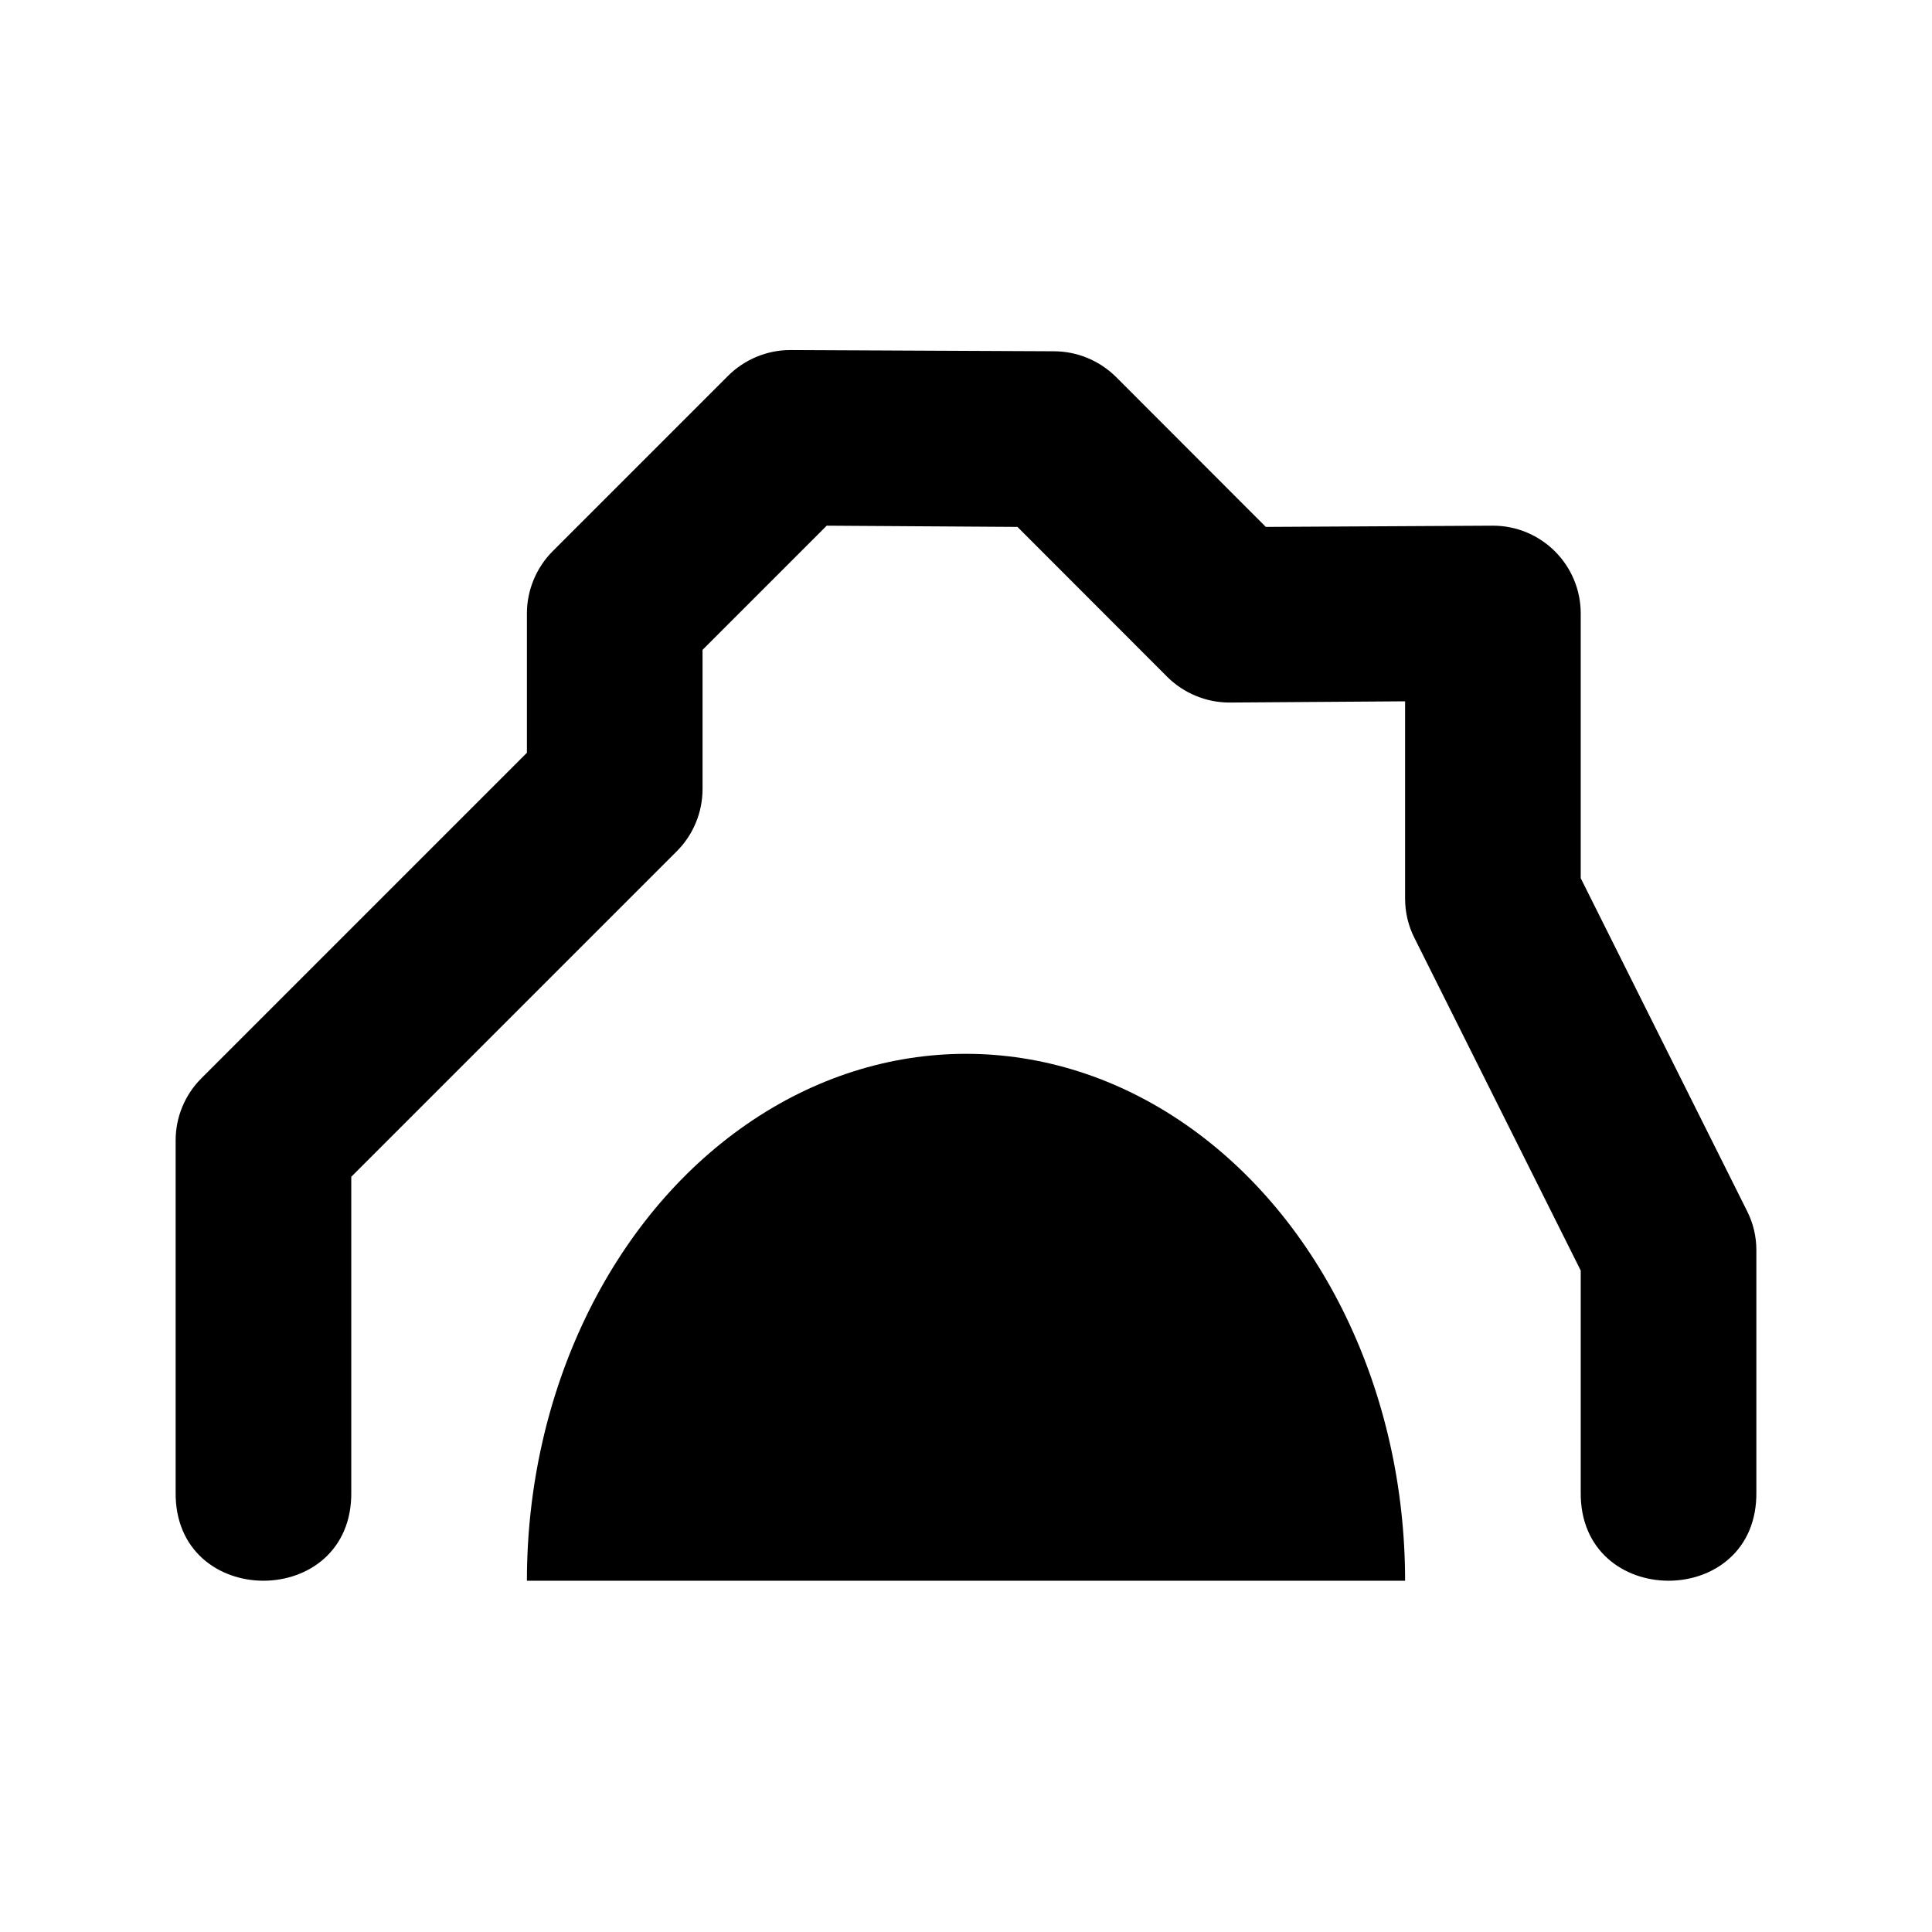
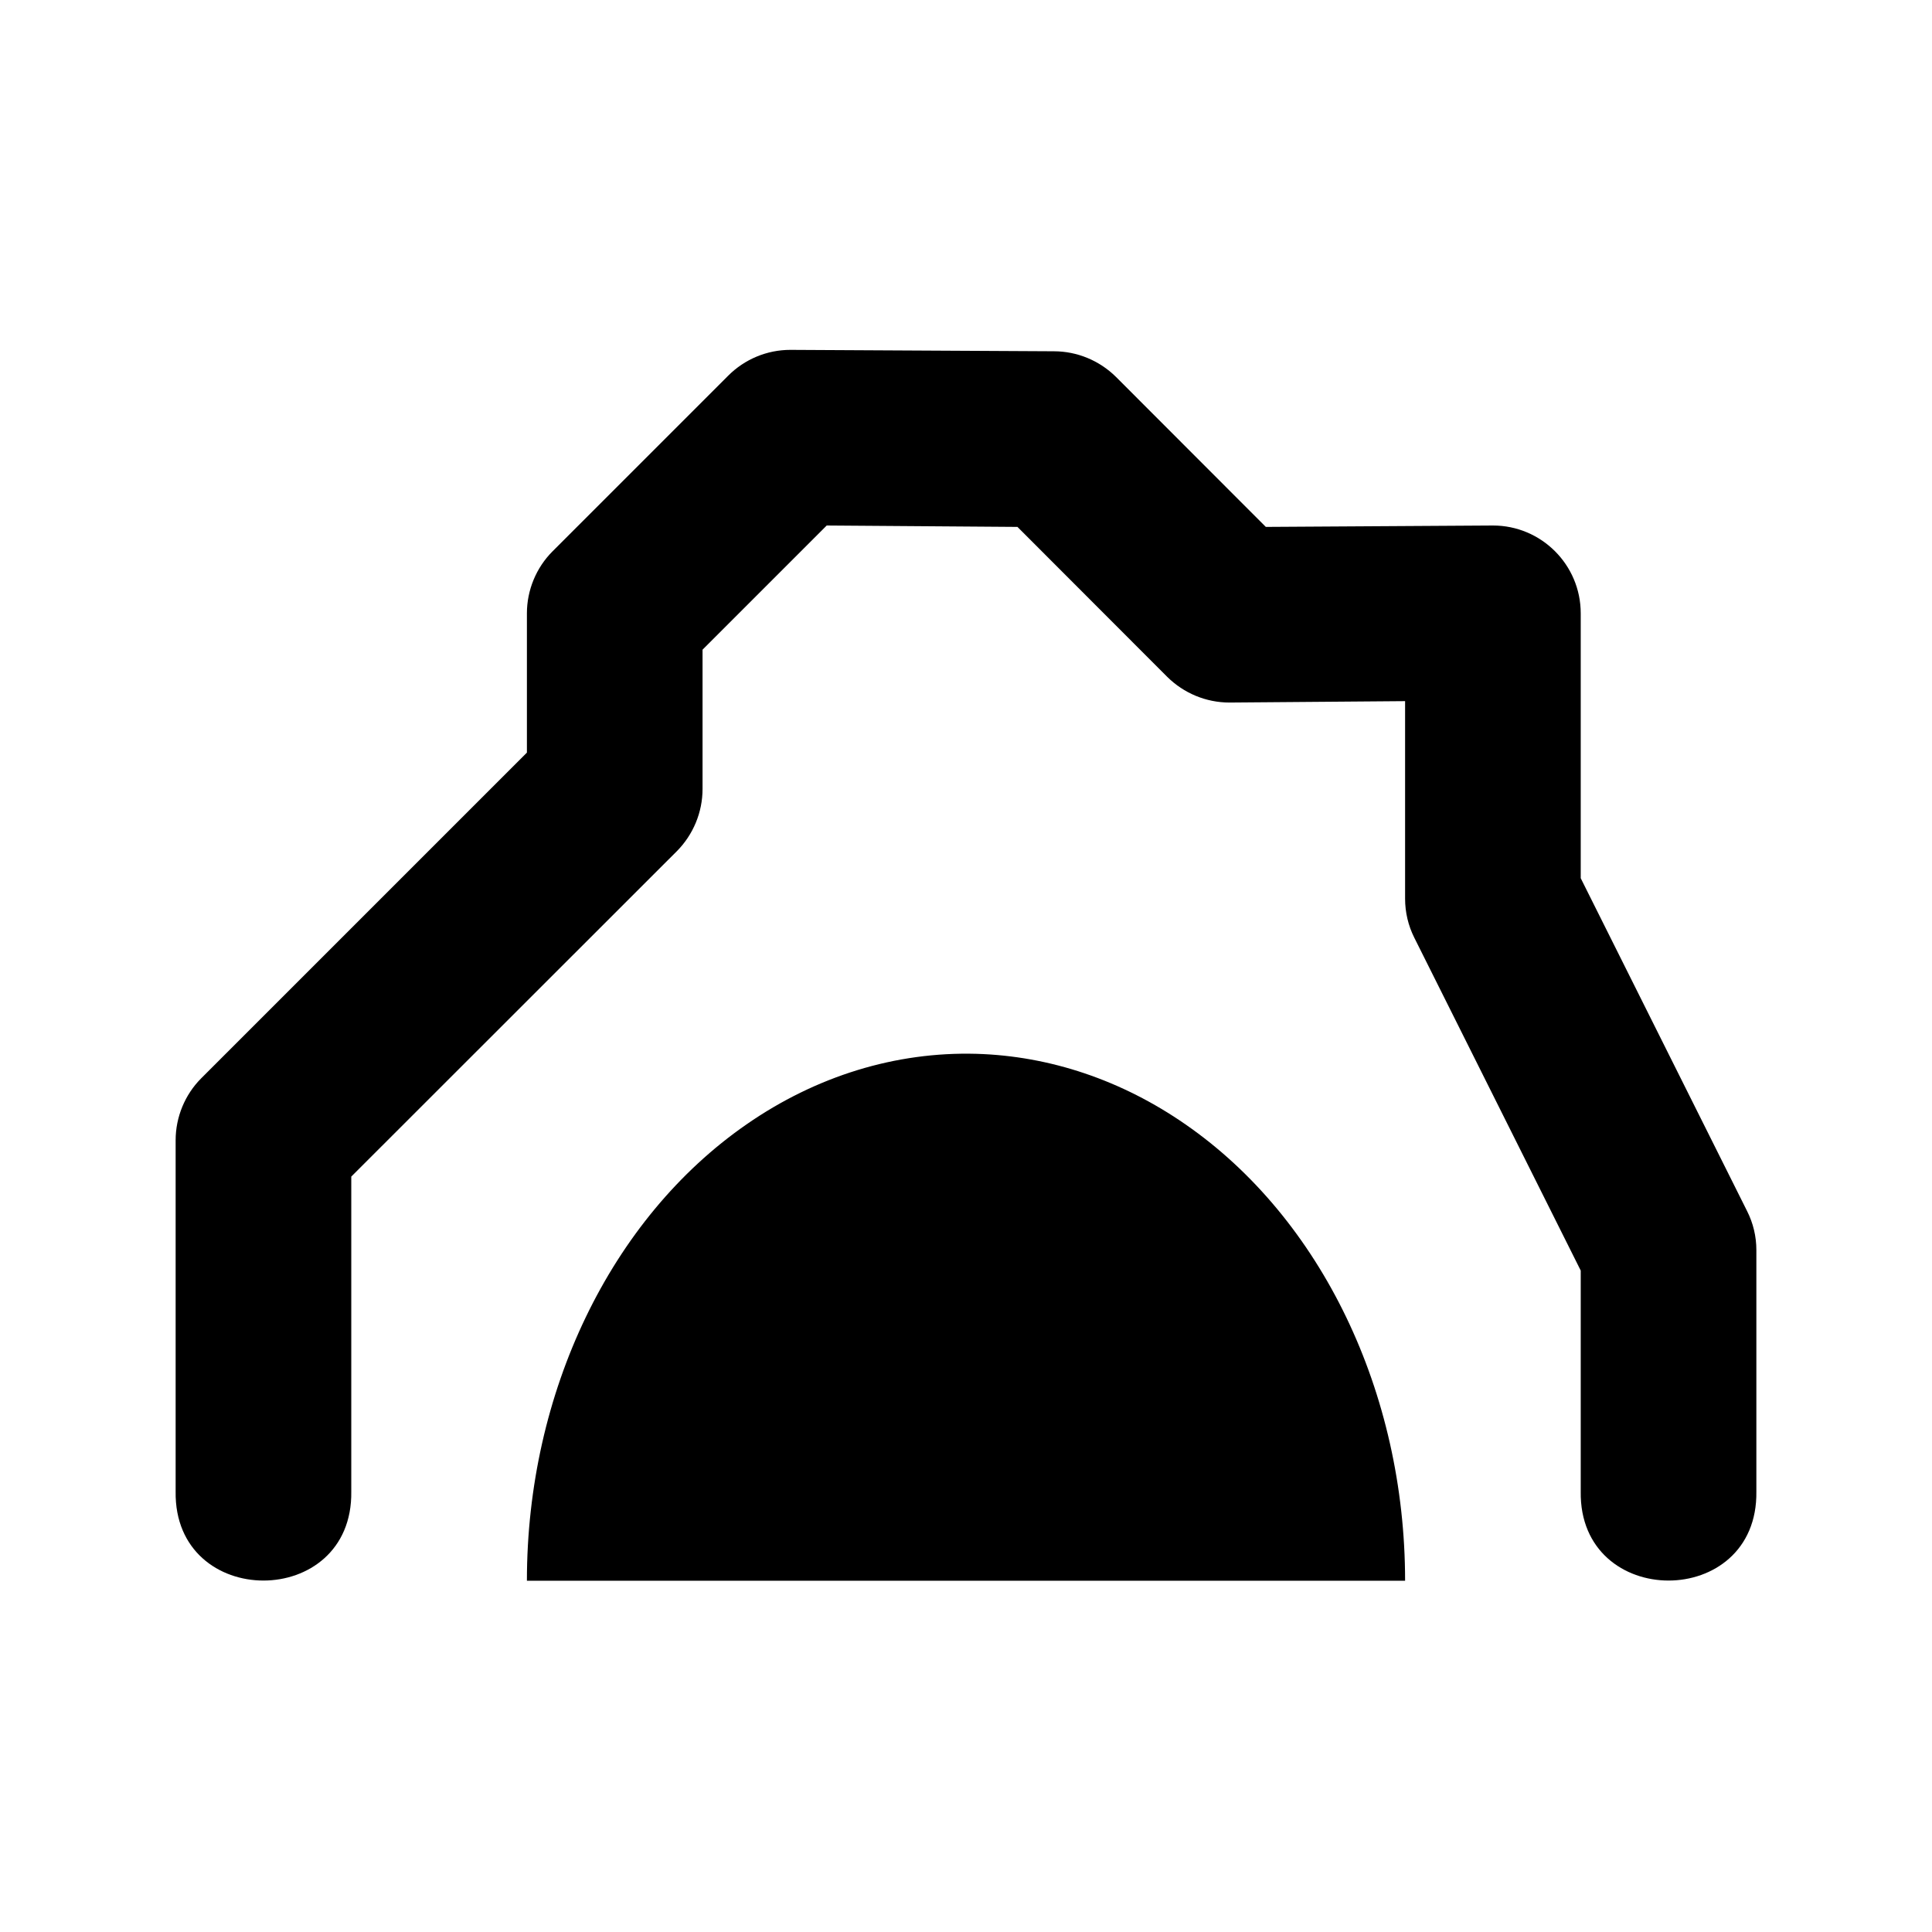
- <svg xmlns="http://www.w3.org/2000/svg" version="1.1" id="Layer_1" x="0px" y="0px" width="11" height="11" viewBox="0 0 11 11" xml:space="preserve">
+ <svg xmlns="http://www.w3.org/2000/svg" xml:space="preserve" viewBox="0 0 11 11" height="11" width="11" y="0px" x="0px" id="Layer_1" version="1.1">
  <defs id="defs7" />
-   <path style="color:#000000;font-style:normal;font-variant:normal;font-weight:normal;font-stretch:normal;font-size:medium;line-height:normal;font-family:sans-serif;text-indent:0;text-align:start;text-decoration:none;text-decoration-line:none;text-decoration-style:solid;text-decoration-color:#000000;letter-spacing:normal;word-spacing:normal;text-transform:none;direction:ltr;block-progression:tb;writing-mode:lr-tb;baseline-shift:baseline;text-anchor:start;white-space:normal;clip-rule:nonzero;display:inline;overflow:visible;visibility:visible;opacity:1;isolation:auto;mix-blend-mode:normal;color-interpolation:sRGB;color-interpolation-filters:linearRGB;solid-color:#000000;solid-opacity:1;fill:#000000;fill-opacity:1;fill-rule:evenodd;stroke:none;stroke-width:1px;stroke-linecap:round;stroke-linejoin:round;stroke-miterlimit:4;stroke-dasharray:none;stroke-dashoffset:0;stroke-opacity:1;color-rendering:auto;image-rendering:auto;shape-rendering:auto;text-rendering:auto;enable-background:accumulate" d="m 4.5,1.993 c -0.133,2.55e-5 -0.26,0.053 -0.354,0.146 l -1,1 C 3.053,3.233 3,3.36 3,3.493 l 0,0.793 -1.854,1.854 C 1.053,6.233 1,6.36 1,6.493 l 0,2 c -0.01,0.676 1.01,0.676 1,0 l 0,-1.793 1.854,-1.854 C 3.947,4.753 4,4.625 4,4.493 l 0,-0.793 L 4.707,2.993 5.793,3 6.646,3.854 C 6.74,3.947 6.867,4 7,4 L 8,3.993 8,5.117 c 1.328e-4,0.077 0.018,0.154 0.053,0.223 L 9,7.234 9,8.493 c -0.01,0.676 1.01,0.676 1,0 L 10,7.117 C 10,7.04 9.982,6.964 9.947,6.895 L 9,5 9,3.493 c -2.76e-5,-0.276 -0.224,-0.5 -0.5,-0.5 L 7.207,3 6.354,2.146 C 6.26,2.053 6.133,2 6,2 Z" id="path8218" />
-   <path style="opacity:1;fill:#000000;fill-opacity:1;stroke:none;stroke-width:1;stroke-linecap:round;stroke-linejoin:round;stroke-miterlimit:4;stroke-dasharray:none;stroke-dashoffset:0;stroke-opacity:1" id="path8222" d="m 8,-9 a 2.5,3 0 0 1 -1.25,2.598 2.5,3 0 0 1 -2.5,0 A 2.5,3 0 0 1 3,-9 L 5.5,-9 Z" transform="scale(1,-1)" />
+   <path id="path8218" d="M 4.5 1.992 C 4.367 1.992 4.24 2.045 4.146 2.139 L 3.146 3.139 C 3.053 3.232 3 3.36 3 3.492 L 3 4.285 L 1.146 6.139 C 1.053 6.232 1 6.36 1 6.492 L 1 8.492 C 0.99 9.168 2.01 9.168 2 8.492 L 2 6.699 L 3.854 4.846 C 3.947 4.752 4 4.625 4 4.492 L 4 3.699 L 4.707 2.992 L 5.793 3 L 6.646 3.854 C 6.74 3.947 6.867 4 7 4 L 8 3.992 L 8 5.117 C 8 5.194 8.018 5.271 8.053 5.34 L 9 7.234 L 9 8.492 C 8.99 9.168 10.01 9.168 10 8.492 L 10 7.117 C 10 7.04 9.982 6.964 9.947 6.895 L 9 5 L 9 3.492 C 9 3.216 8.776 2.992 8.5 2.992 L 7.207 3 L 6.354 2.146 C 6.26 2.053 6.133 2 6 2 L 4.5 1.992 z M 5.559 6 A 2.5 3 0 0 0 4.25 6.402 A 2.5 3 0 0 0 3 9 L 5.5 9 L 8 9 A 2.5 3 0 0 0 6.75 6.402 A 2.5 3 0 0 0 5.559 6 z " style="color:#000000;font-style:normal;font-variant:normal;font-weight:normal;font-stretch:normal;font-size:medium;line-height:normal;font-family:sans-serif;text-indent:0;text-align:start;text-decoration:none;text-decoration-line:none;text-decoration-style:solid;text-decoration-color:#000000;letter-spacing:normal;word-spacing:normal;text-transform:none;direction:ltr;block-progression:tb;writing-mode:lr-tb;baseline-shift:baseline;text-anchor:start;white-space:normal;clip-rule:nonzero;display:inline;overflow:visible;visibility:visible;opacity:1;isolation:auto;mix-blend-mode:normal;color-interpolation:sRGB;color-interpolation-filters:linearRGB;solid-color:#000000;solid-opacity:1;fill:#000000;fill-opacity:1;fill-rule:evenodd;stroke:none;stroke-width:1px;stroke-linecap:round;stroke-linejoin:round;stroke-miterlimit:4;stroke-dasharray:none;stroke-dashoffset:0;stroke-opacity:1;color-rendering:auto;image-rendering:auto;shape-rendering:auto;text-rendering:auto;enable-background:accumulate" />
</svg>
